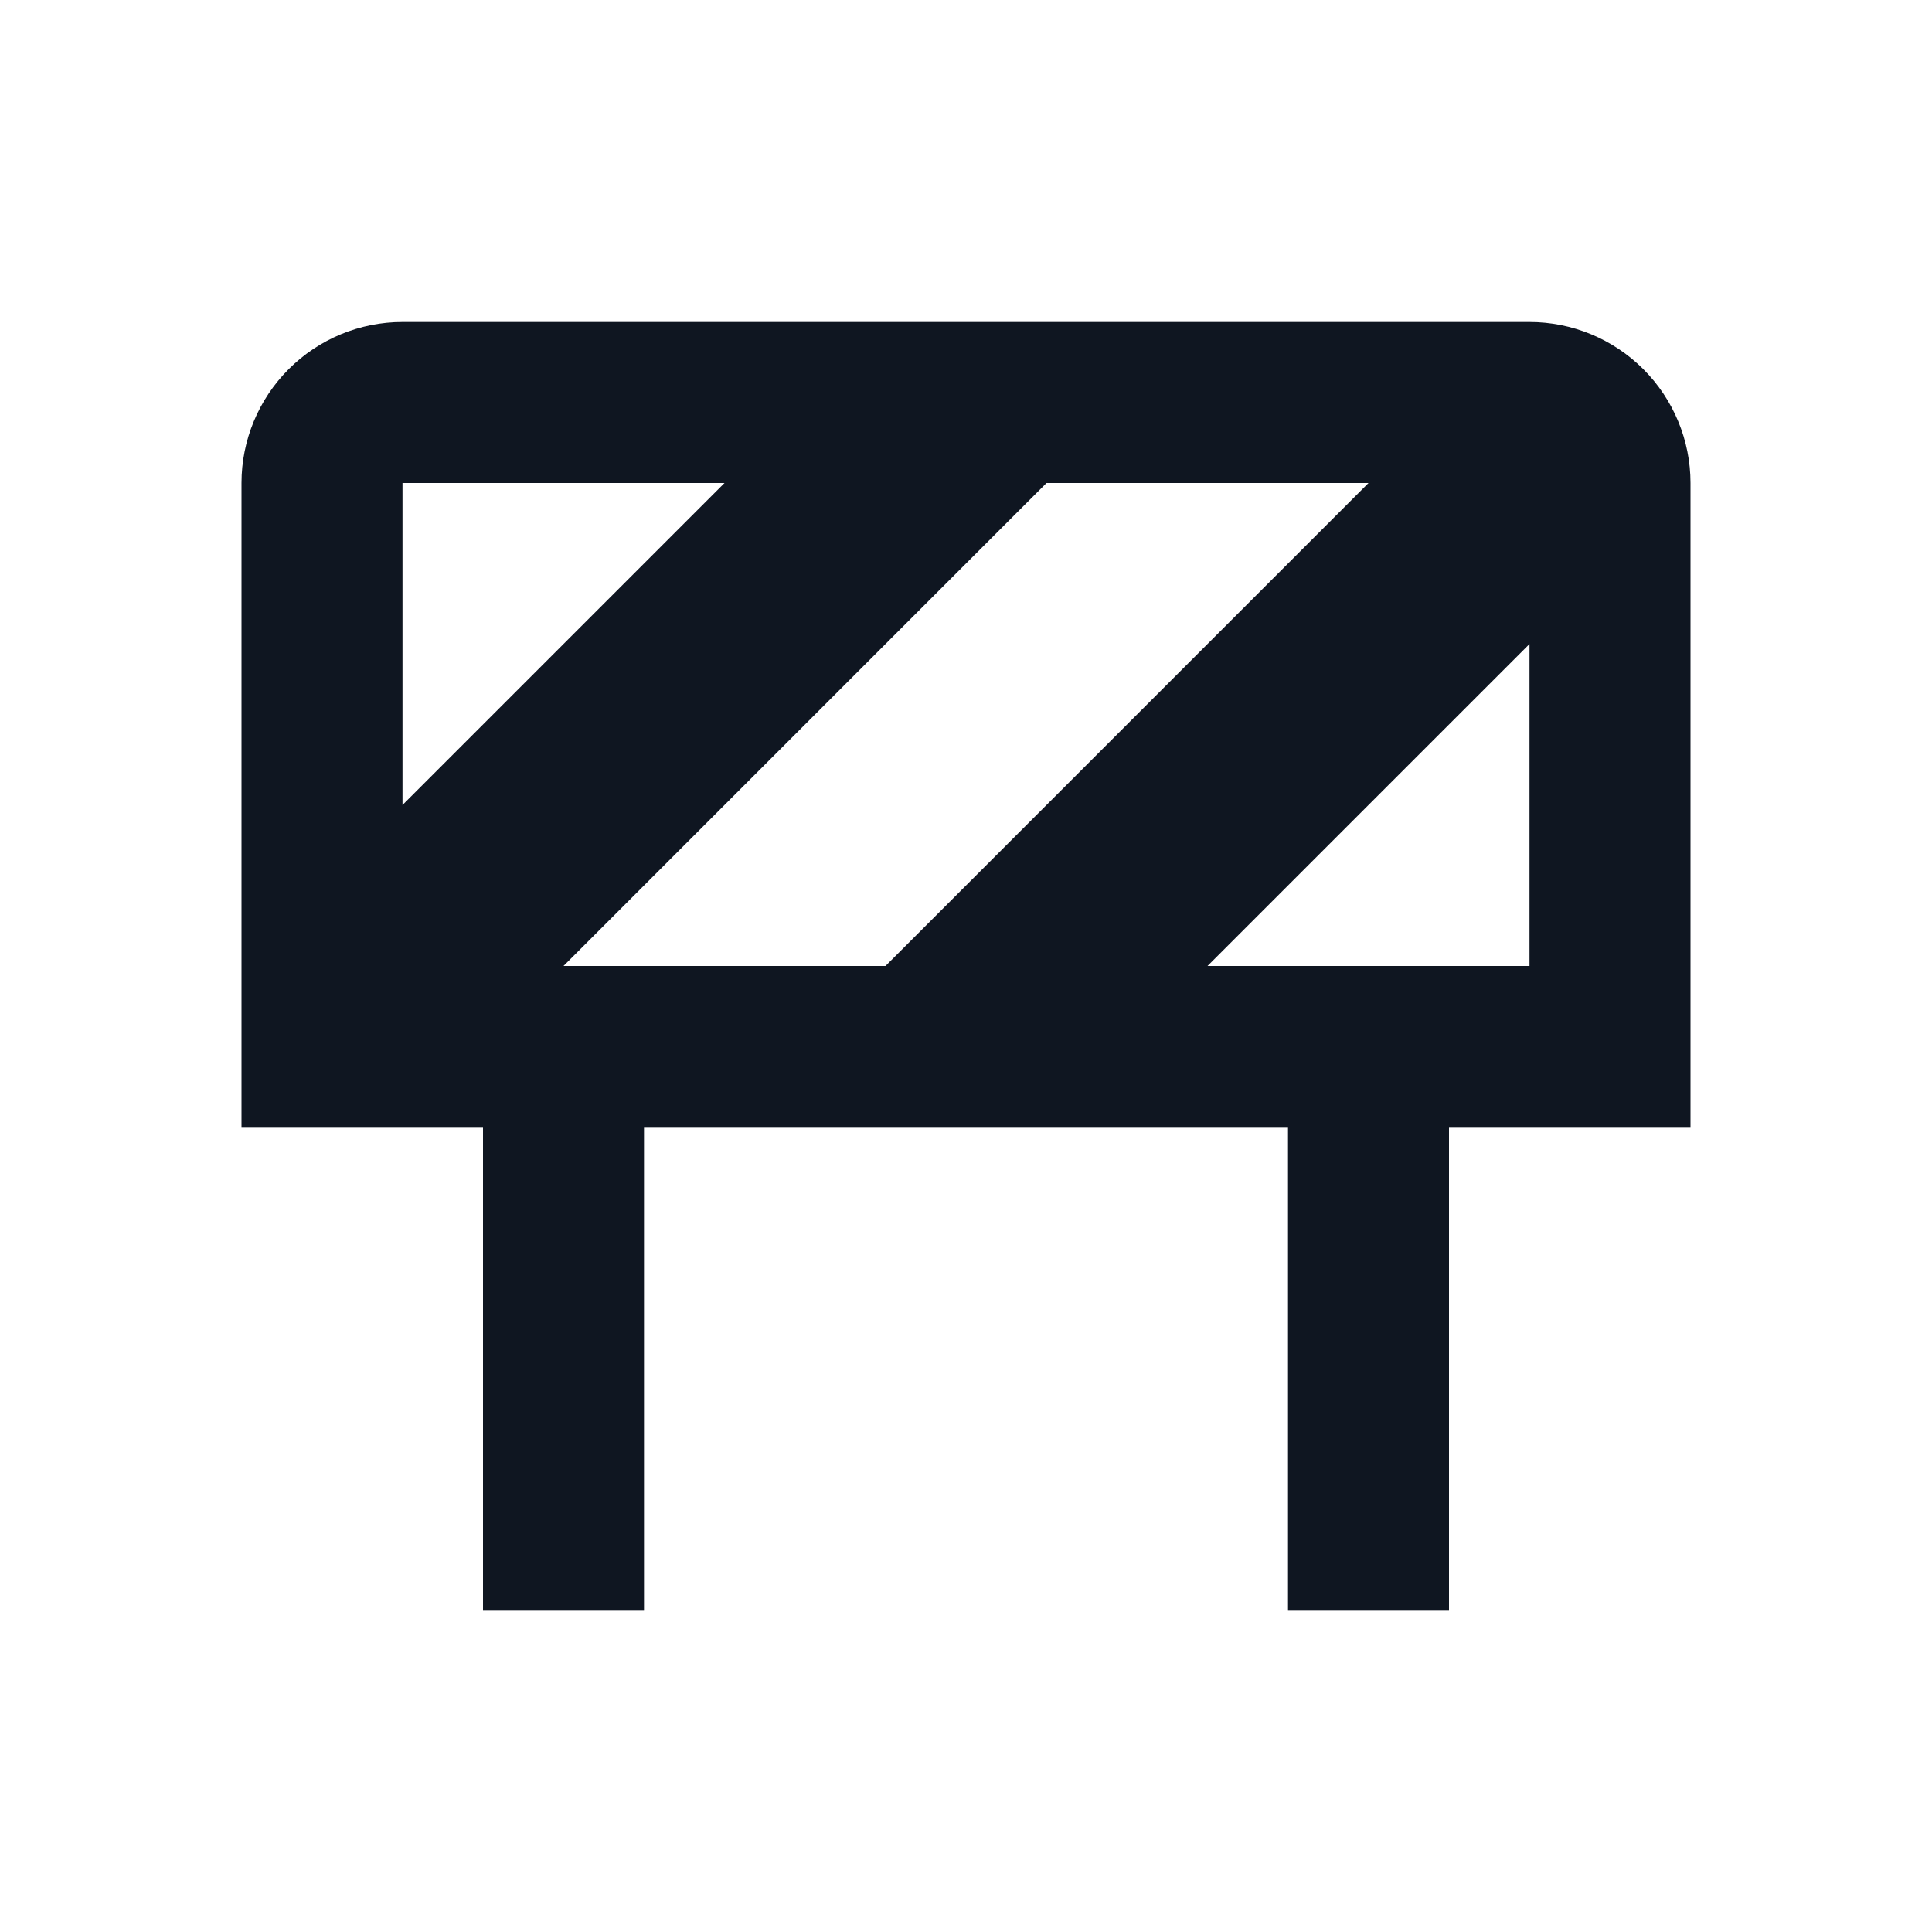
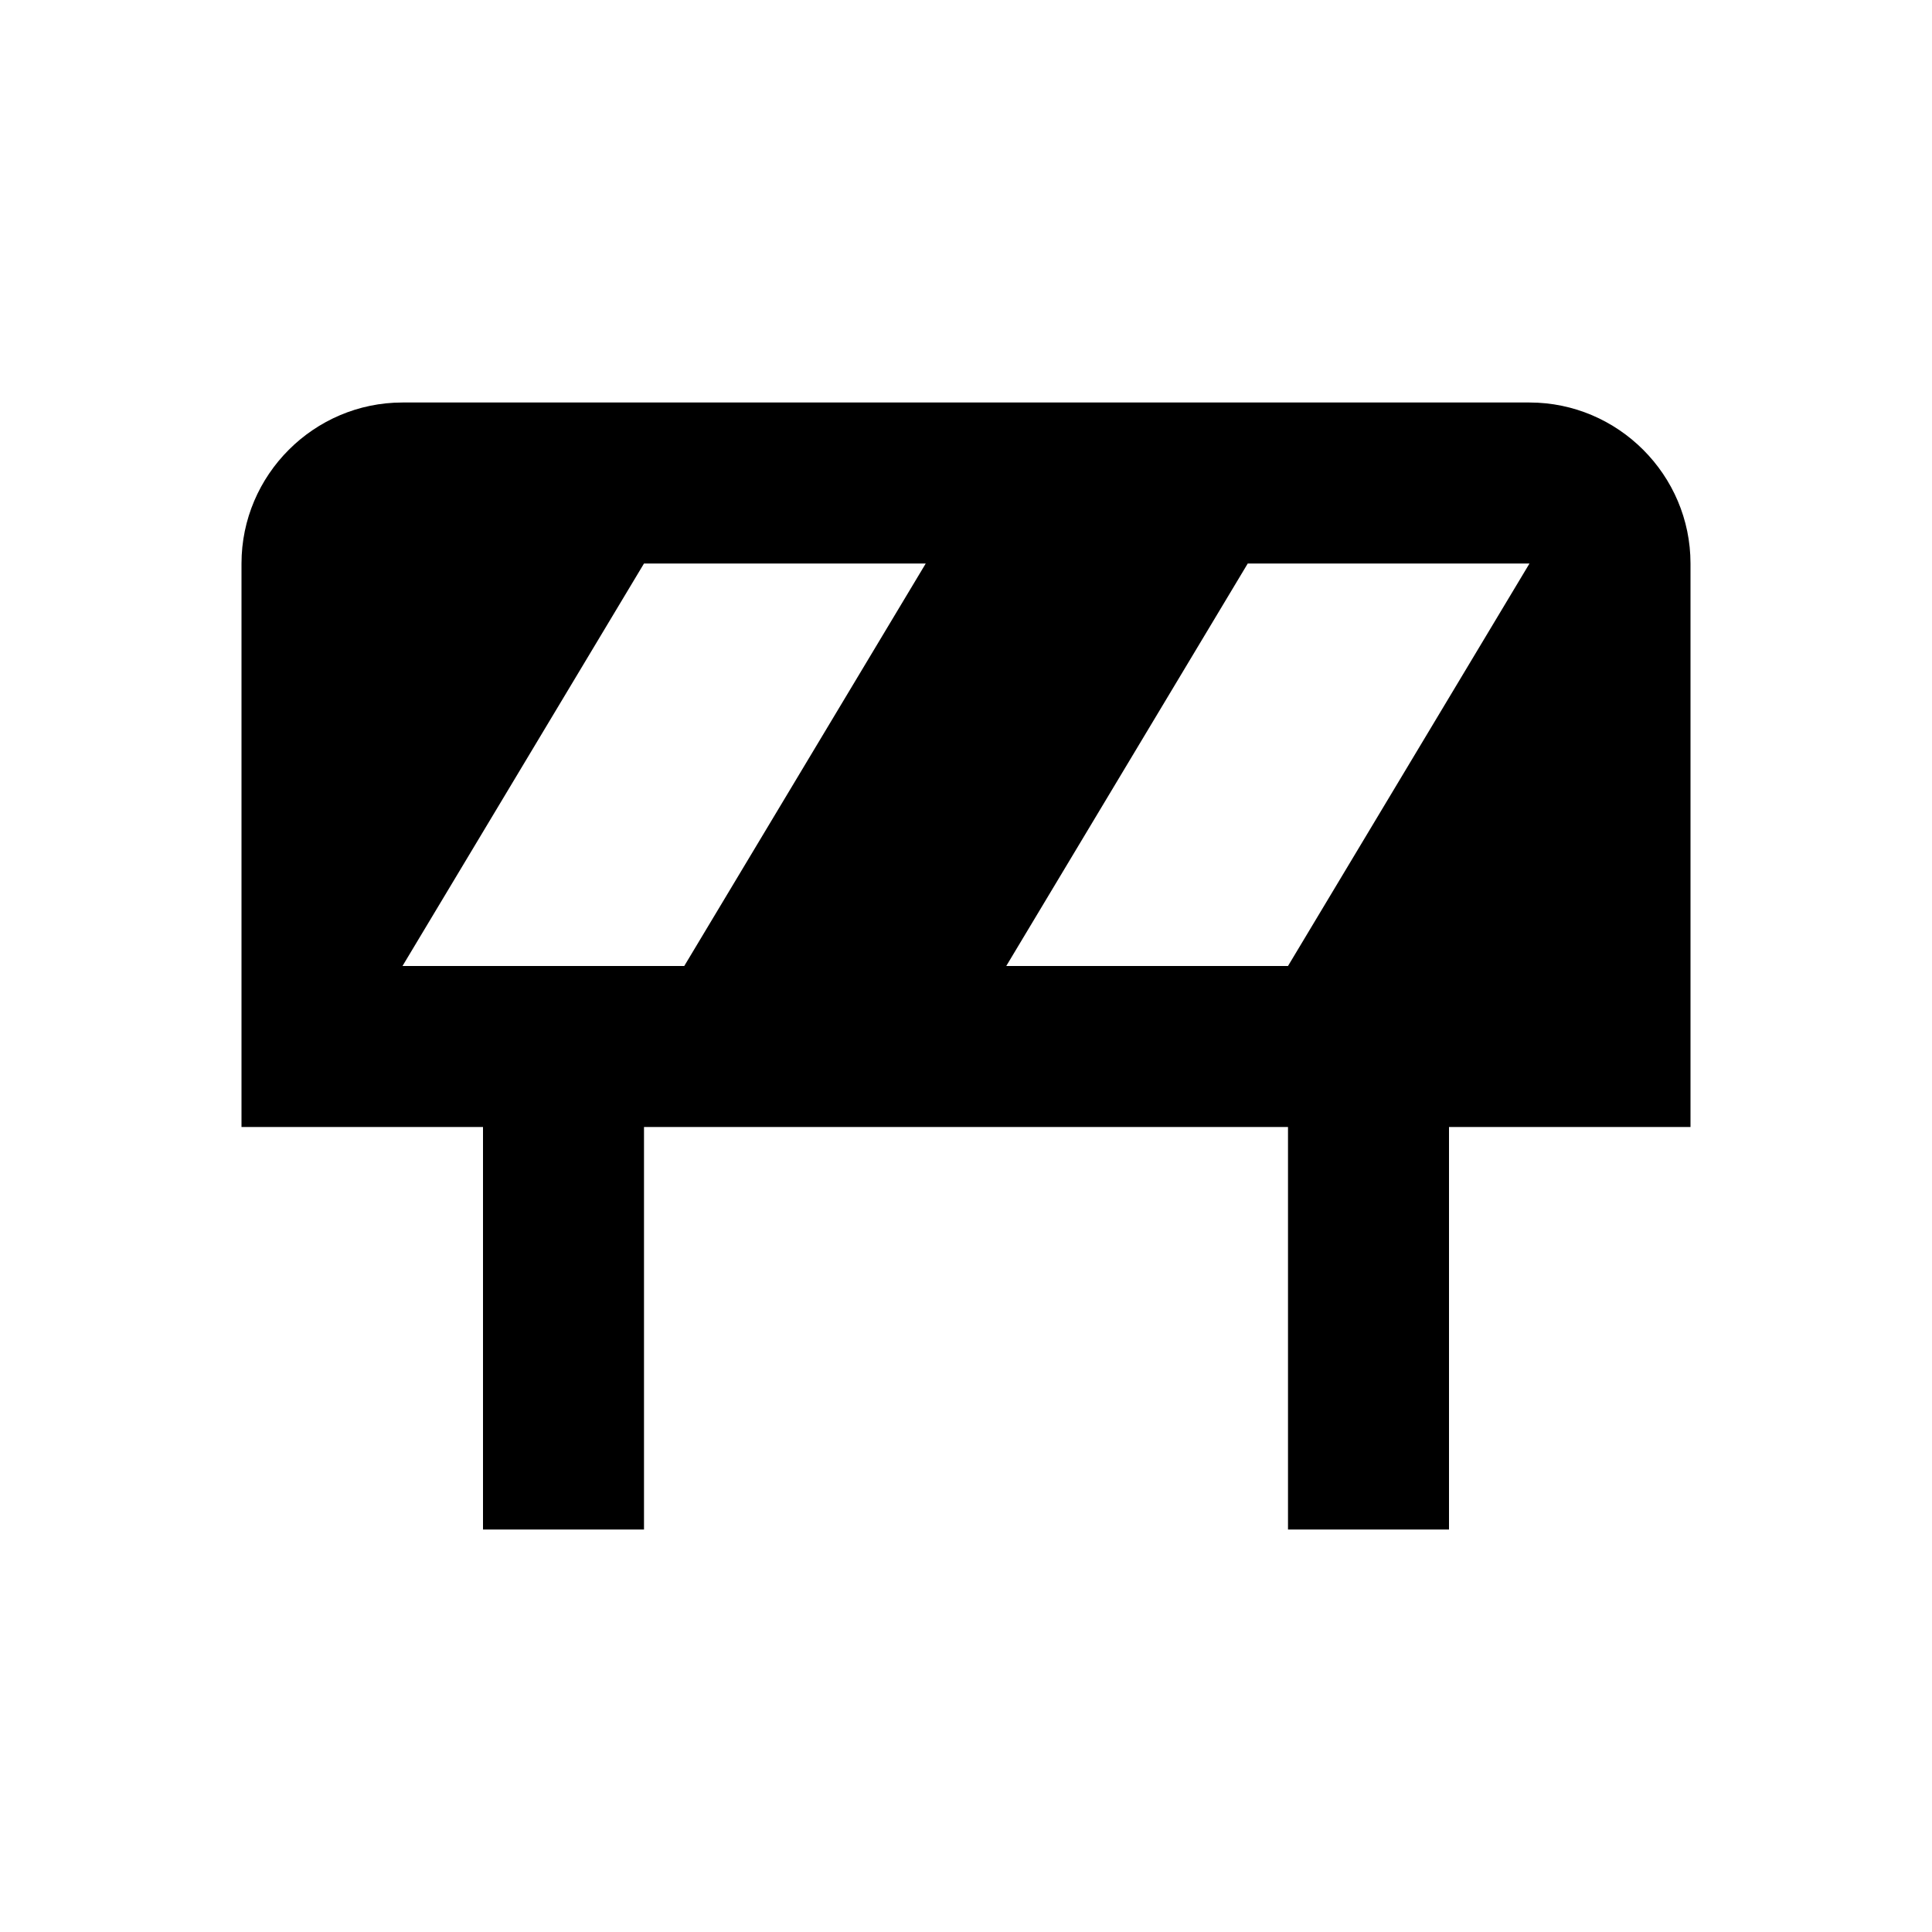
<svg xmlns="http://www.w3.org/2000/svg" width="24" height="24" viewBox="0 0 24 24" fill="none">
-   <path d="M21 6C21 5.47 20.789 4.961 20.414 4.586C20.039 4.211 19.53 4 19 4H5C4.47 4 3.961 4.211 3.586 4.586C3.211 4.961 3 5.47 3 6V14H6V20H8V14H16V20H18V14H21V6ZM5 6H9L5 10V6ZM7 12L13 6H17L11 12H7ZM15 12L19 8V12H15Z" fill="#0F1621" />
+   <path d="M21 7C21 5.9 20.1 5 19 5H5C3.9 5 3 5.9 3 7V14H6V19H8V14H16V19H18V14H21V7ZM5 12L8 7H11.5L8.5 12H5ZM12.5 12L15.5 7H19L16 12H12.5Z" fill="black" />
</svg>
